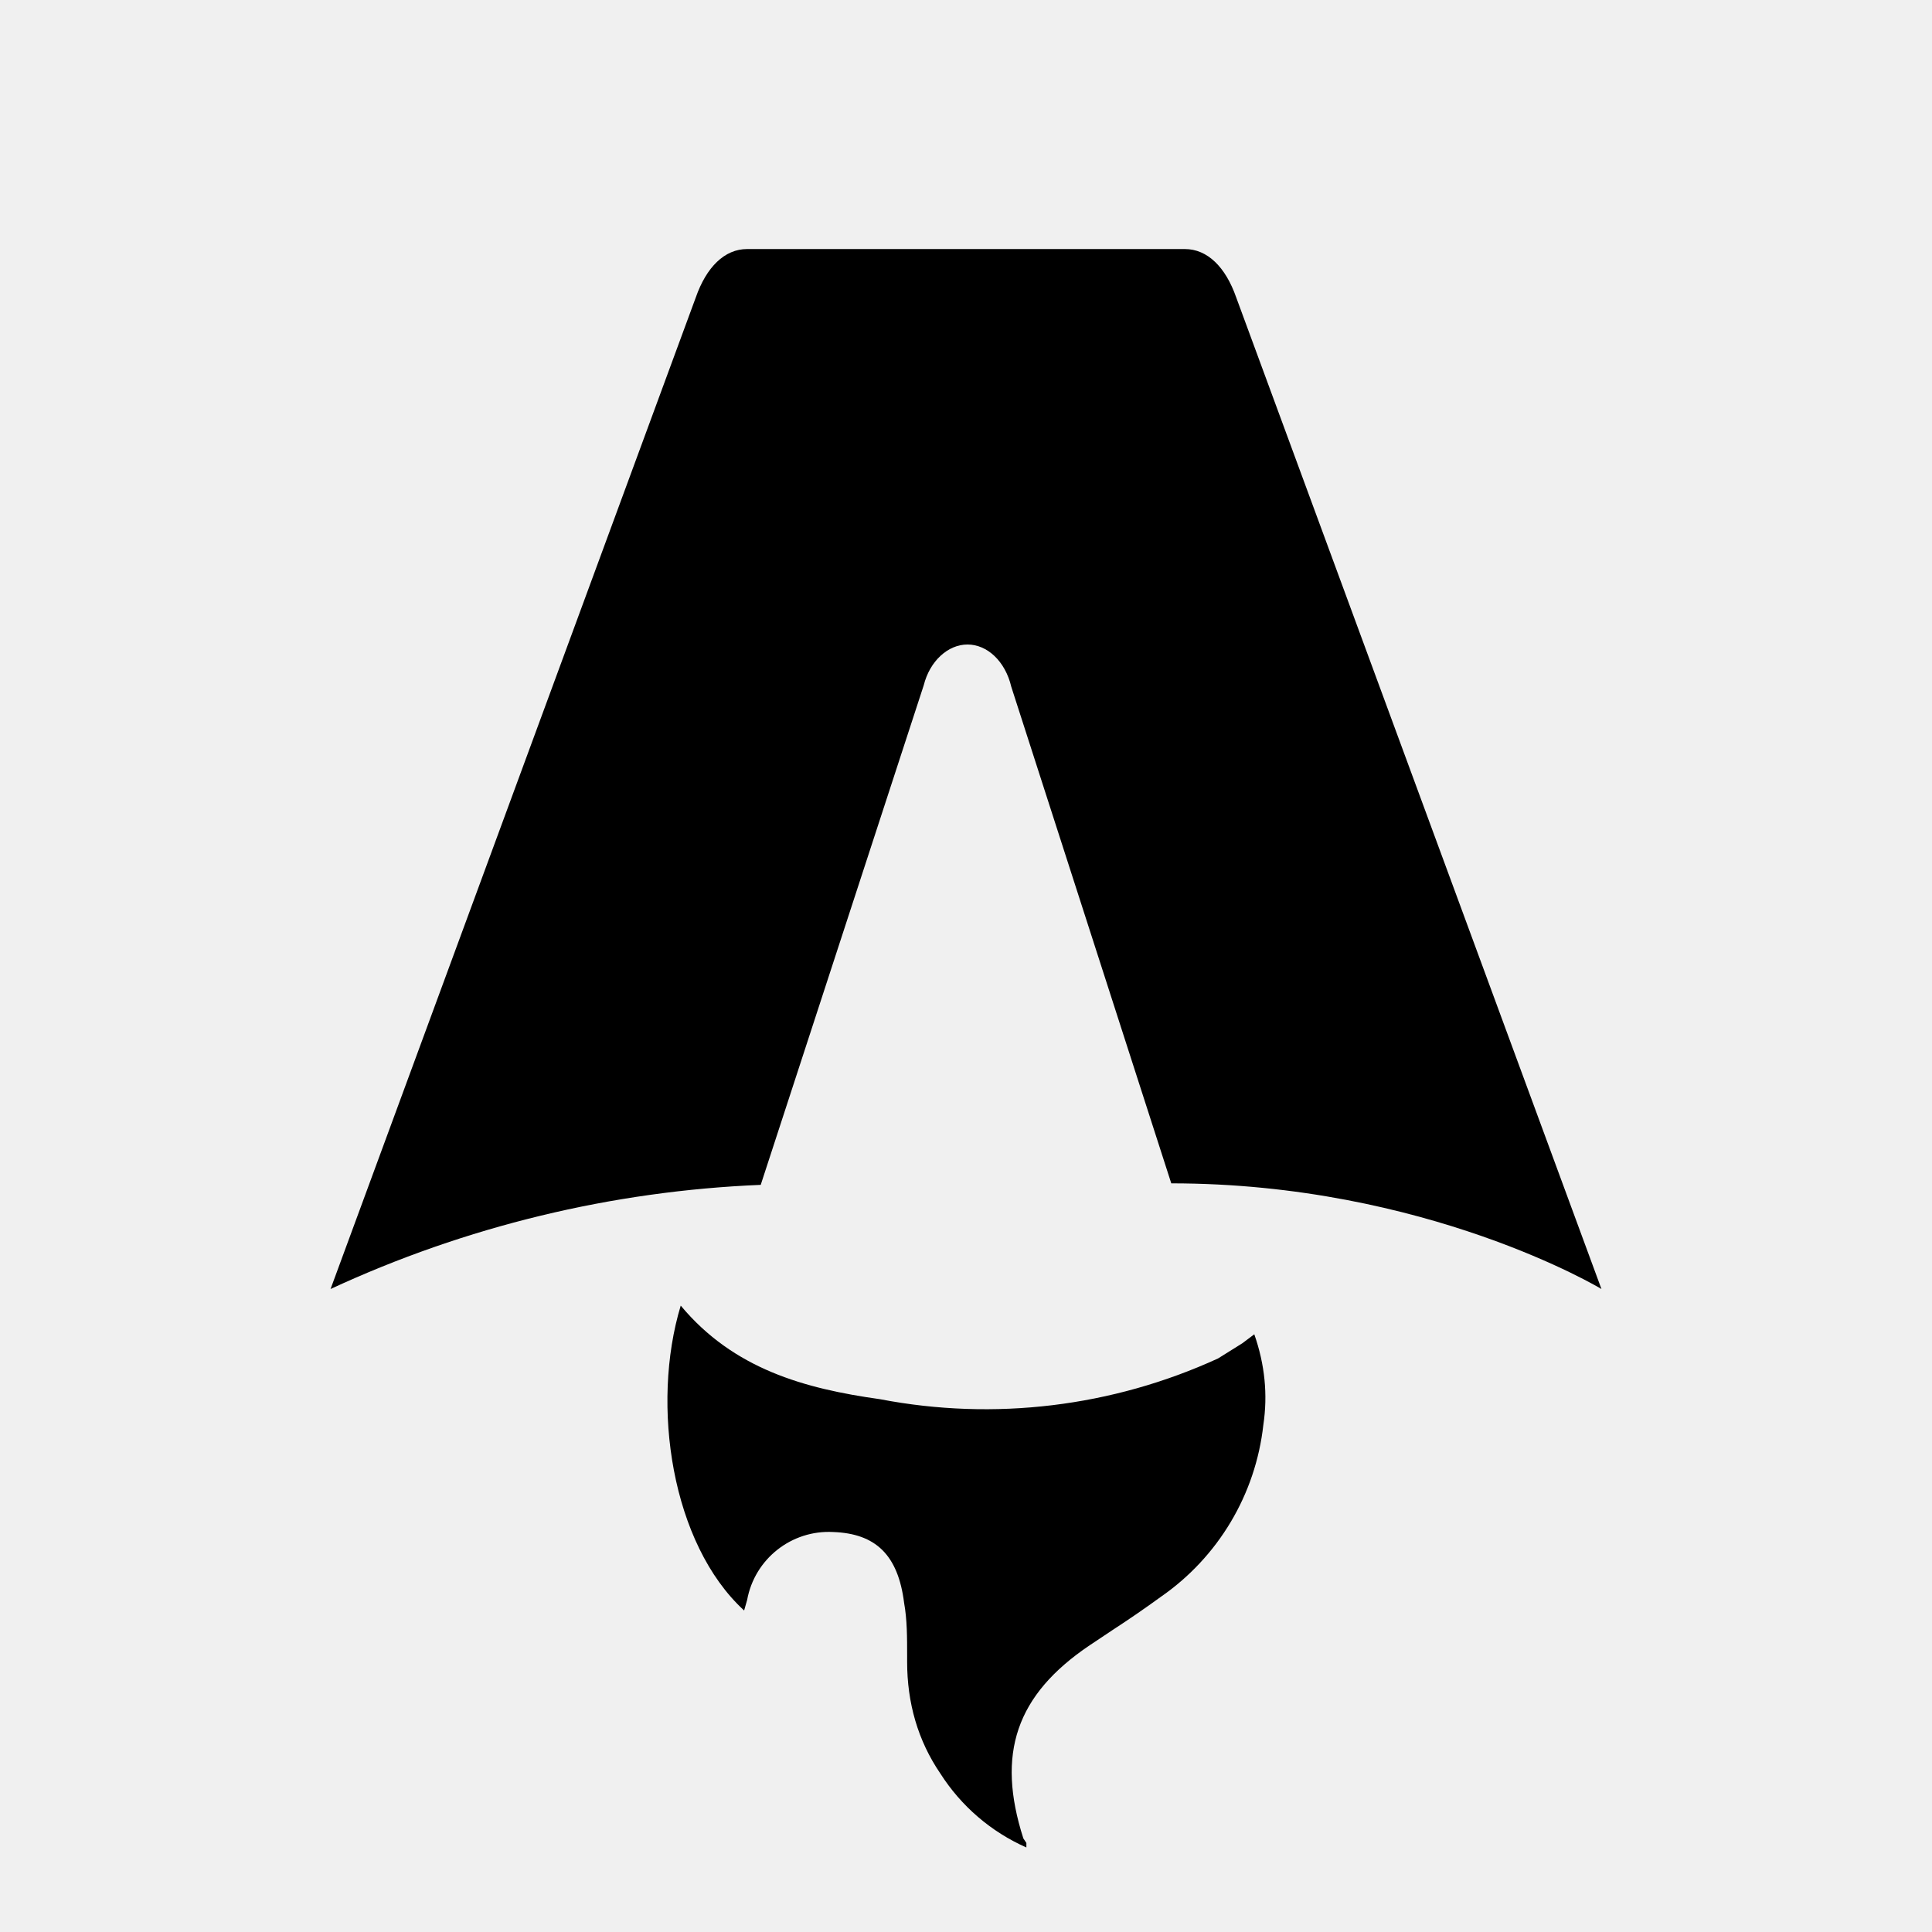
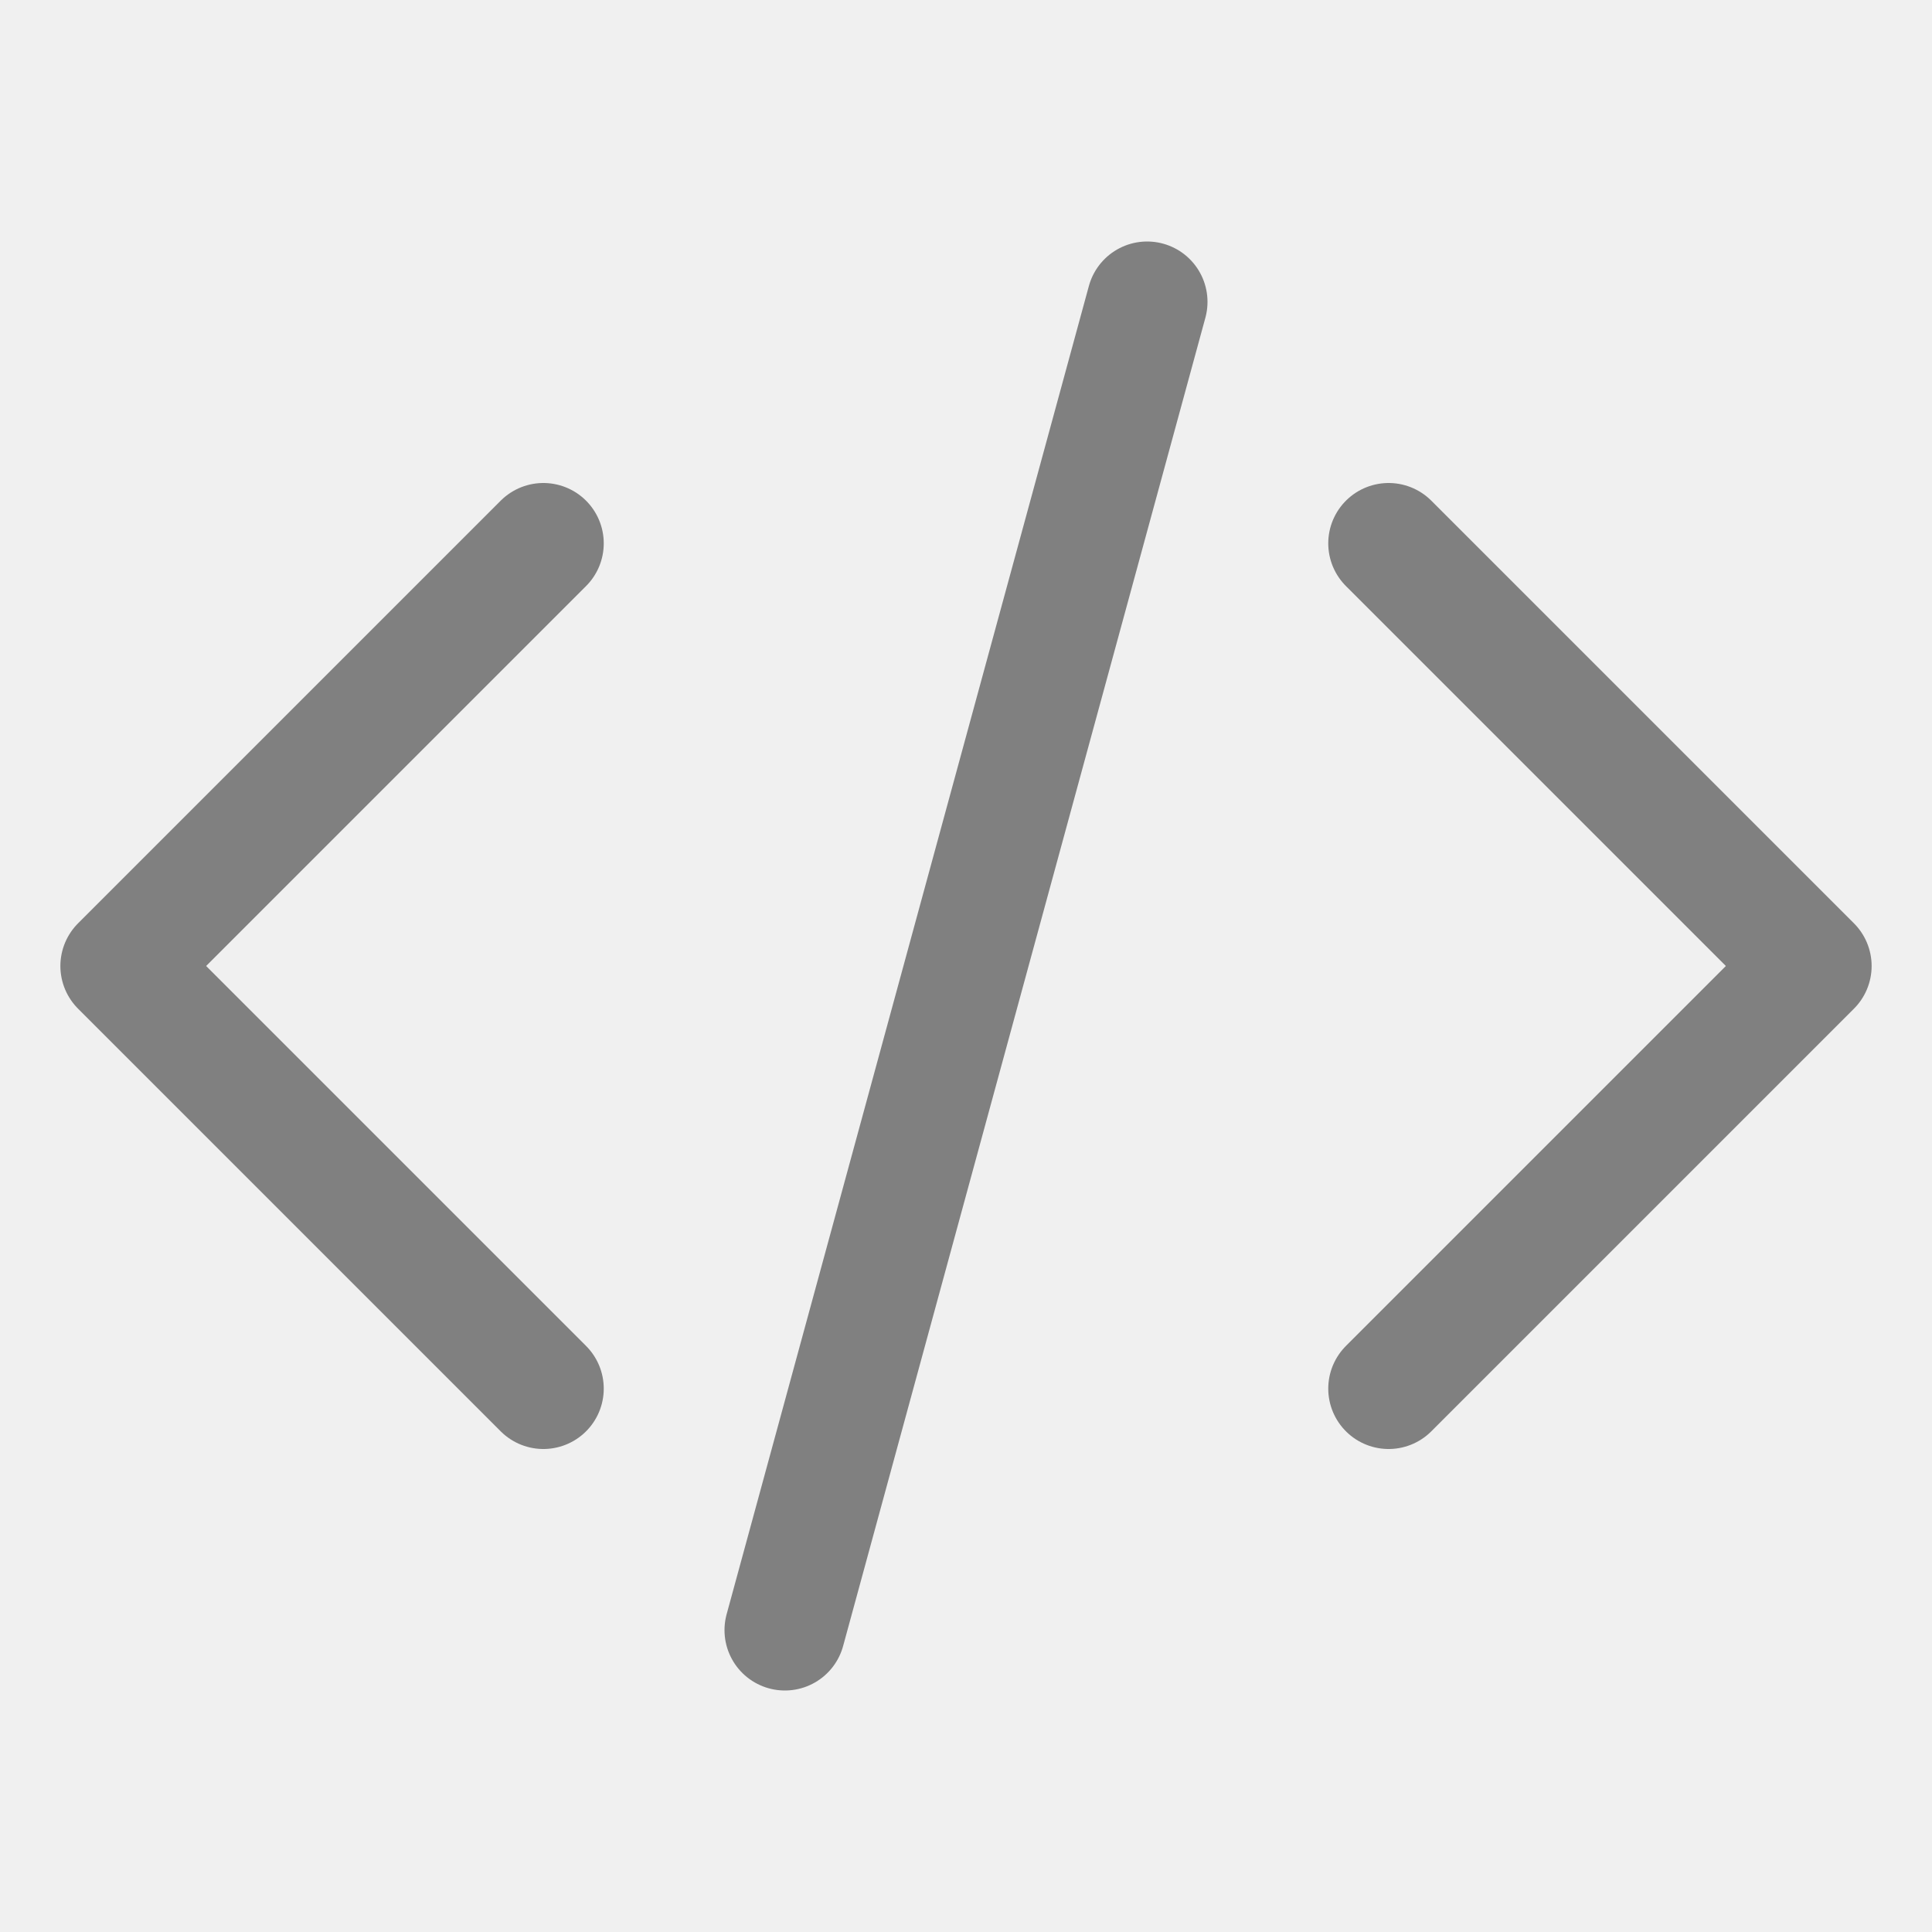
- <svg xmlns="http://www.w3.org/2000/svg" fill="none" viewBox="0 0 128 128">
-   <path d="M50.4 78.5a75.1 75.1 0 0 0-28.5 6.9l24.2-65.7c.7-2 1.9-3.2 3.4-3.2h29c1.5 0 2.7 1.2 3.4 3.2l24.2 65.7s-11.6-7-28.5-7L67 45.5c-.4-1.7-1.6-2.8-2.9-2.8-1.3 0-2.5 1.1-2.9 2.7L50.4 78.5Zm-1.1 28.2Zm-4.2-20.2c-2 6.6-.6 15.8 4.2 20.2a17.5 17.5 0 0 1 .2-.7 5.5 5.5 0 0 1 5.7-4.5c2.8.1 4.3 1.5 4.7 4.7.2 1.1.2 2.3.2 3.5v.4c0 2.7.7 5.2 2.2 7.4a13 13 0 0 0 5.7 4.9v-.3l-.2-.3c-1.8-5.6-.5-9.5 4.4-12.8l1.5-1a73 73 0 0 0 3.2-2.2 16 16 0 0 0 6.8-11.4c.3-2 .1-4-.6-6l-.8.6-1.6 1a37 37 0 0 1-22.4 2.7c-5-.7-9.7-2-13.2-6.2Z" />
-   <style>
-         path { fill: #000; }
-         @media (prefers-color-scheme: dark) {
-             path { fill: #FFF; }
-         }
-     </style>
+ <svg xmlns="http://www.w3.org/2000/svg" style="color:gray" fill="none" viewBox="0 0 24 24" stroke-width="1.5" stroke="currentColor" class="w-6 h-6">
+   <path stroke-linecap="round" stroke-linejoin="round" d="M17.25 6.75 22.5 12l-5.25 5.25m-10.5 0L1.5 12l5.25-5.25m7.5-3-4.5 16.5" />
</svg>
